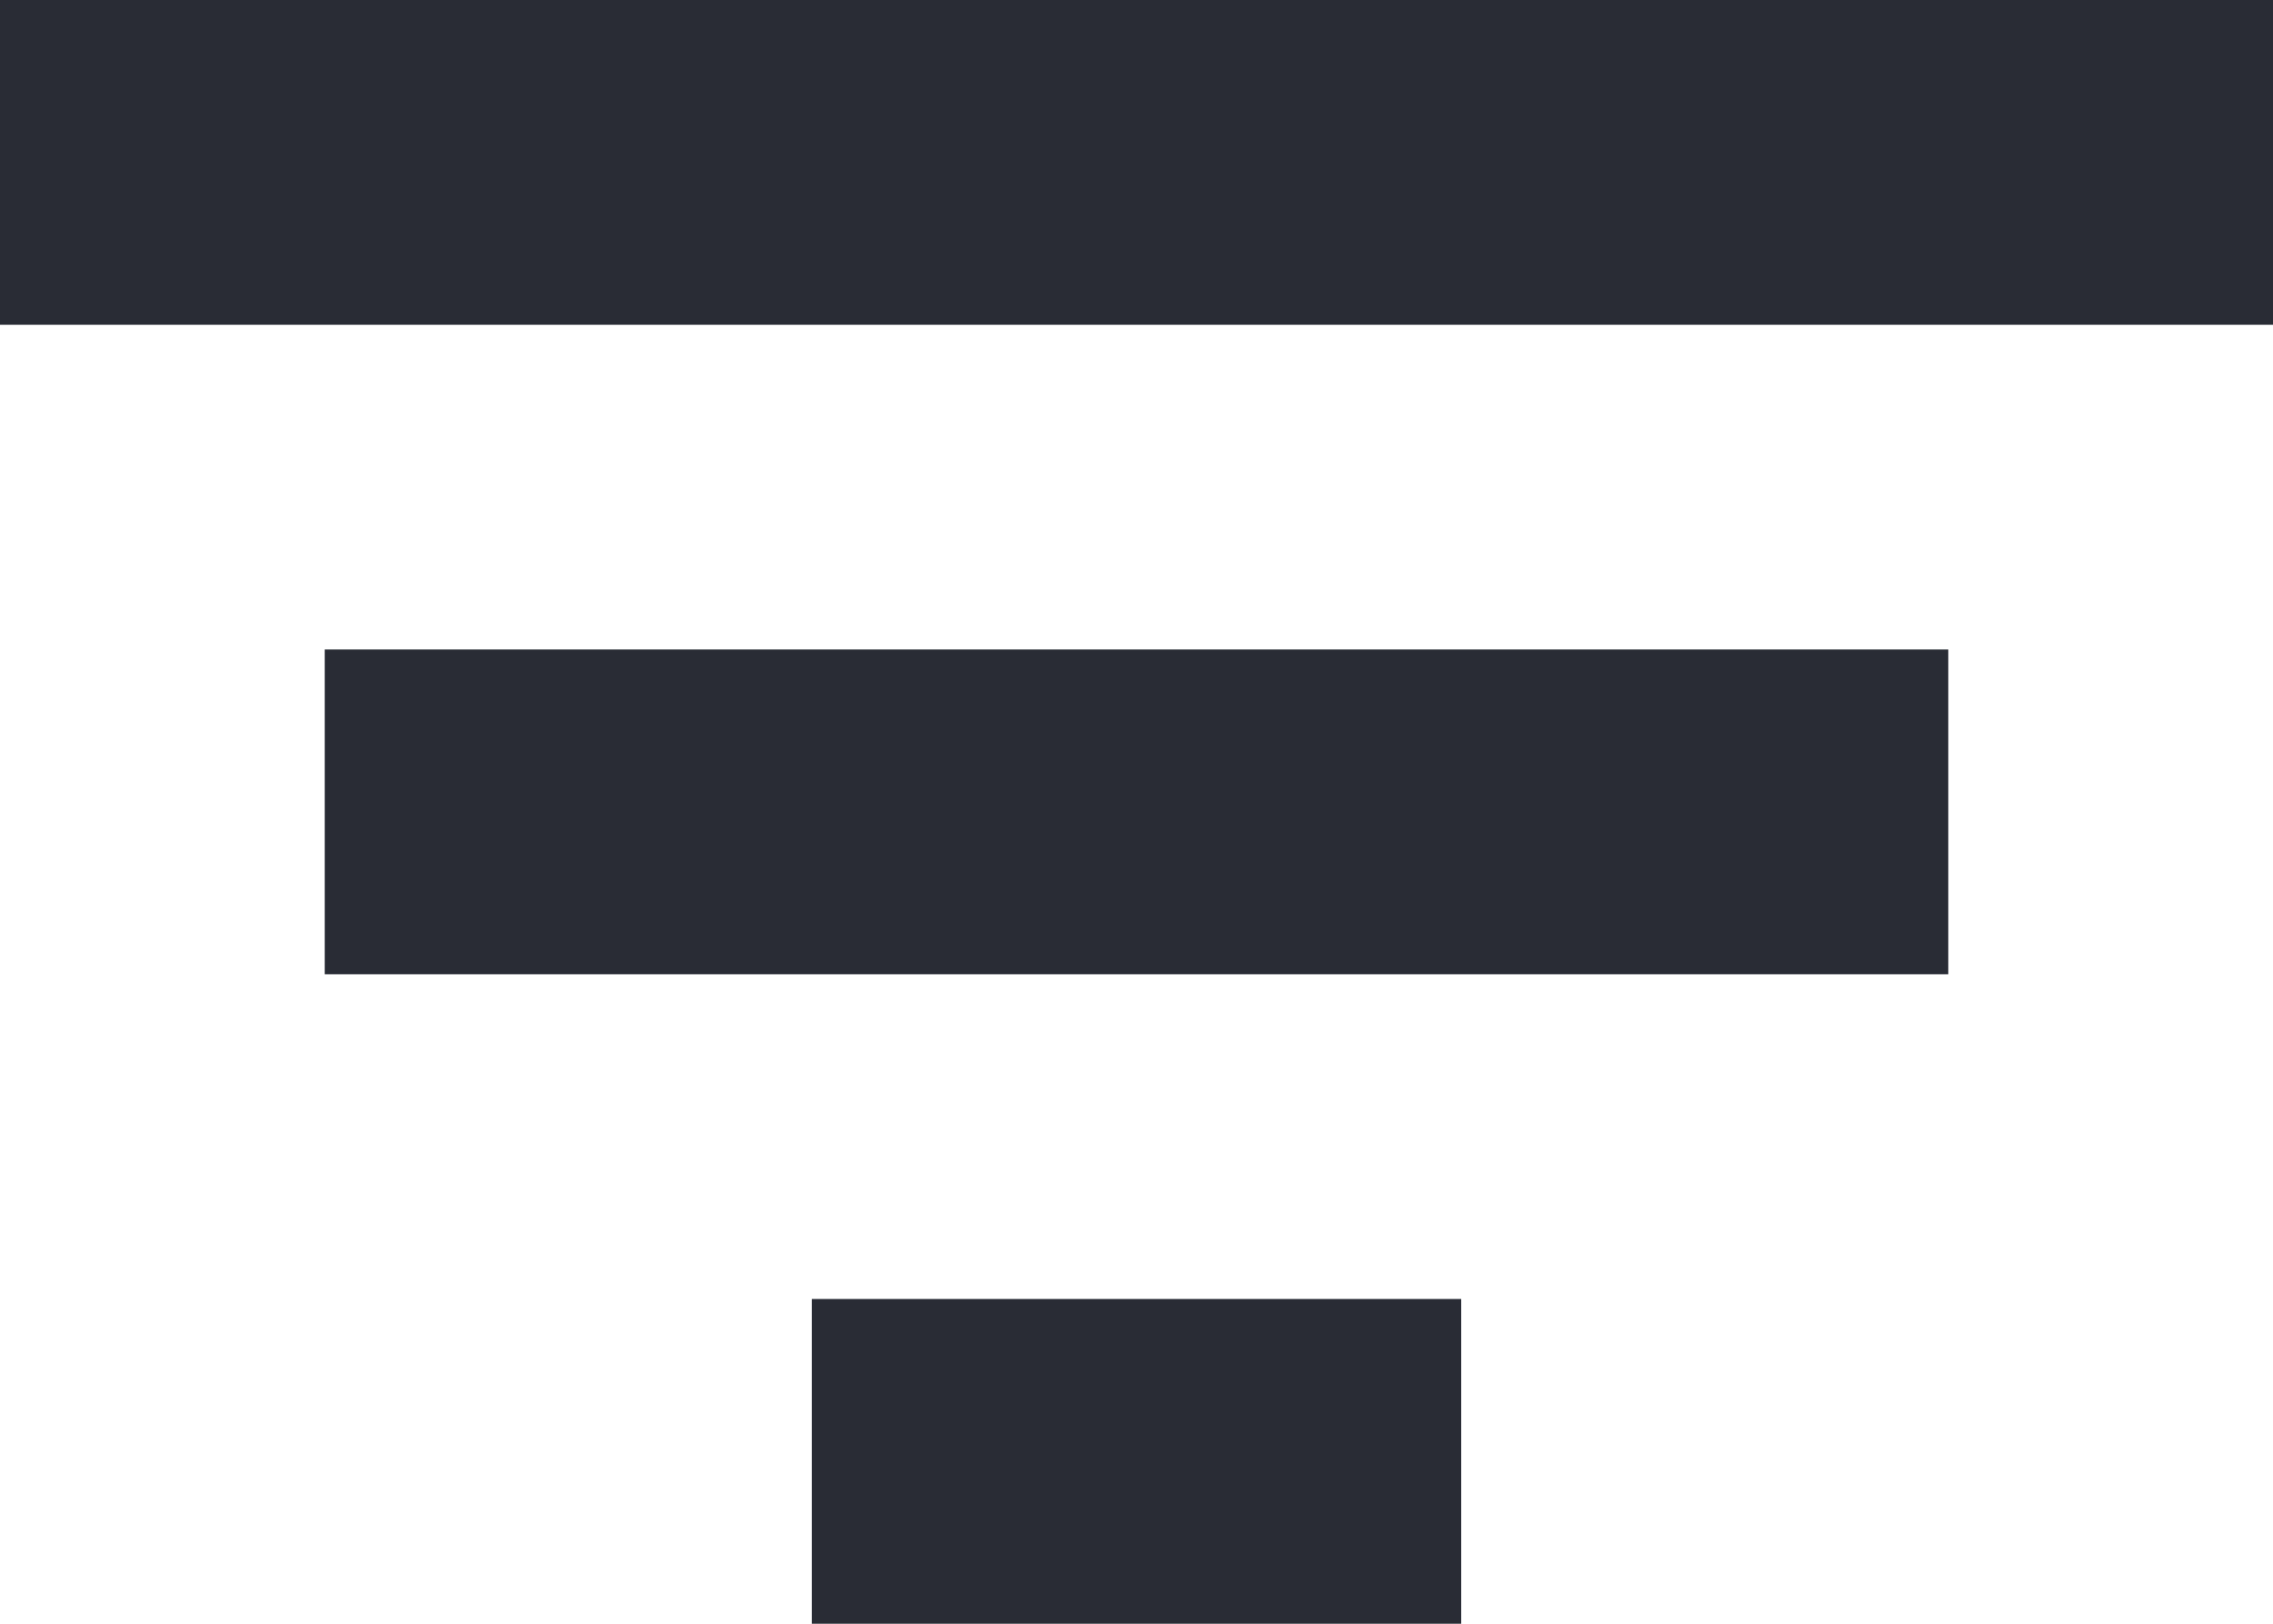
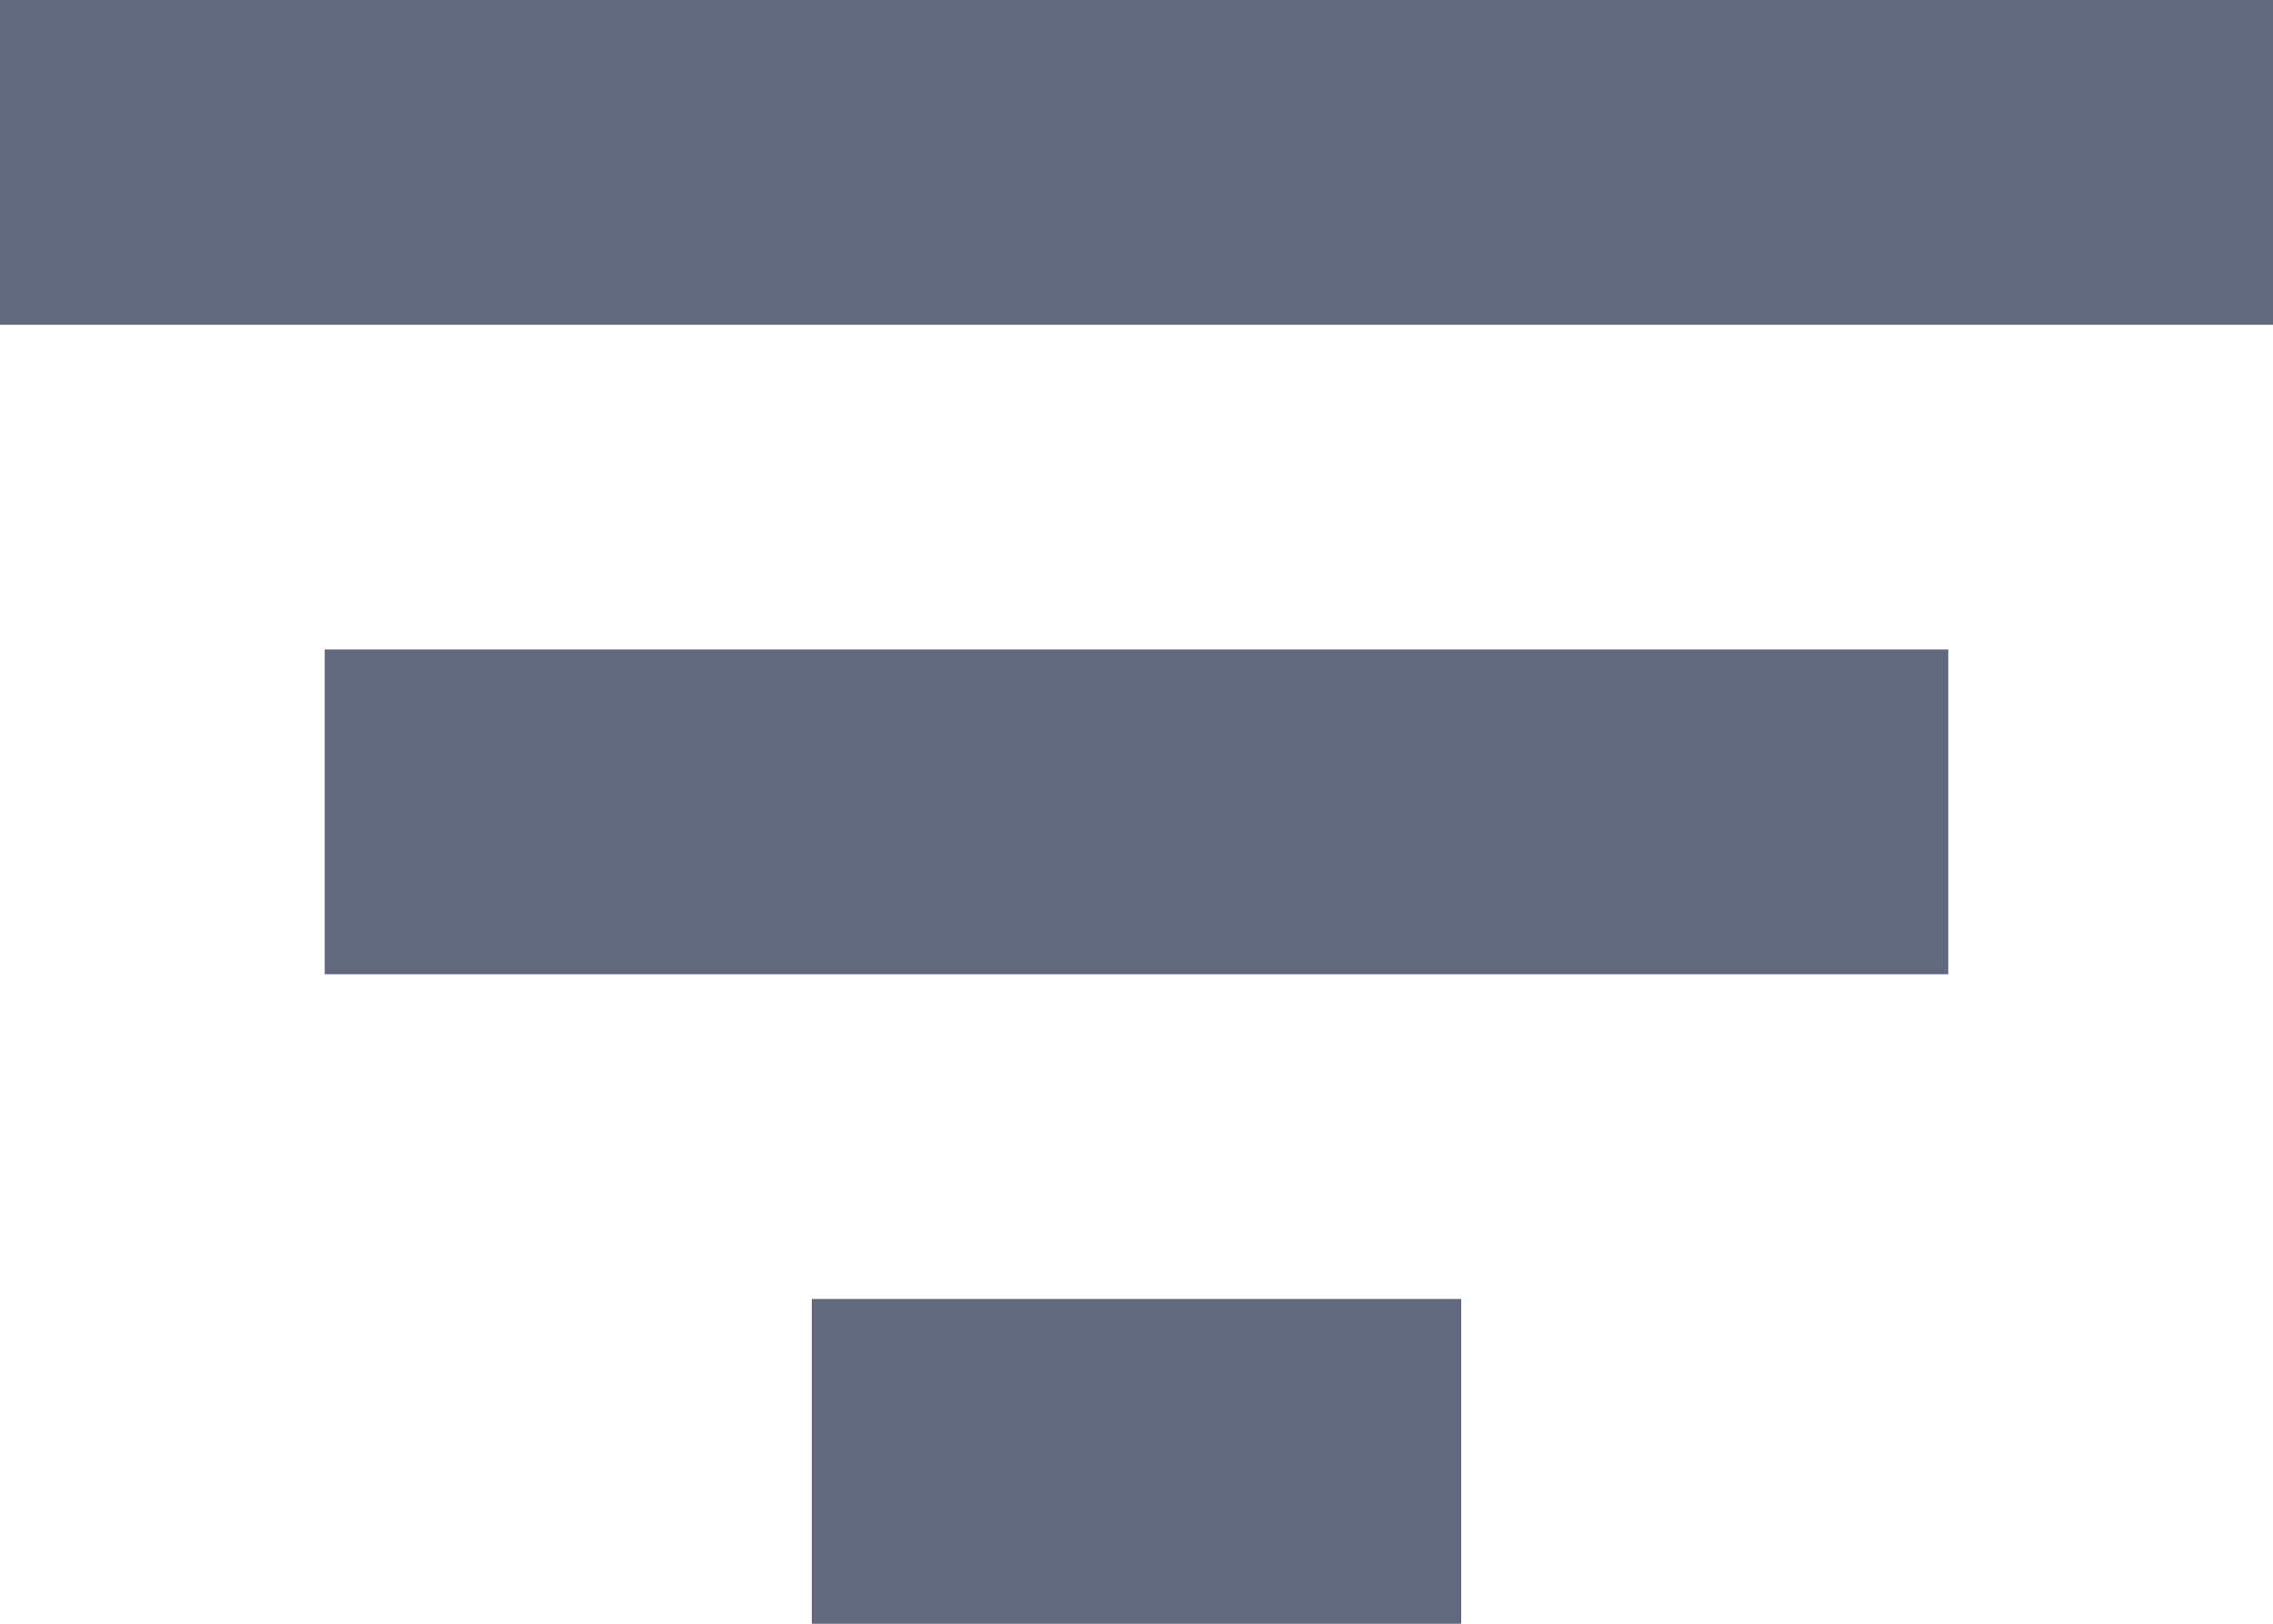
<svg xmlns="http://www.w3.org/2000/svg" width="14px" height="10px" viewBox="0 0 14 10" version="1.1">
  <g id="02-Workspace" stroke="none" stroke-width="1" fill="none" fill-rule="evenodd">
-     <g id="Page-01" transform="translate(-136, -190)" fill="#292C35">
+     <g id="Page-01" transform="translate(-136, -190)" fill="#62697F">
      <g id="ui-Filters" transform="translate(120, 164)">
        <path d="M25,34 L25,36 L21,36 L21,34 L25,34 Z M28,30 L28,32 L18,32 L18,30 L28,30 Z M30,26 L30,28 L16,28 L16,26 L30,26 Z" id="Combined-Shape" />
      </g>
    </g>
  </g>
</svg>
